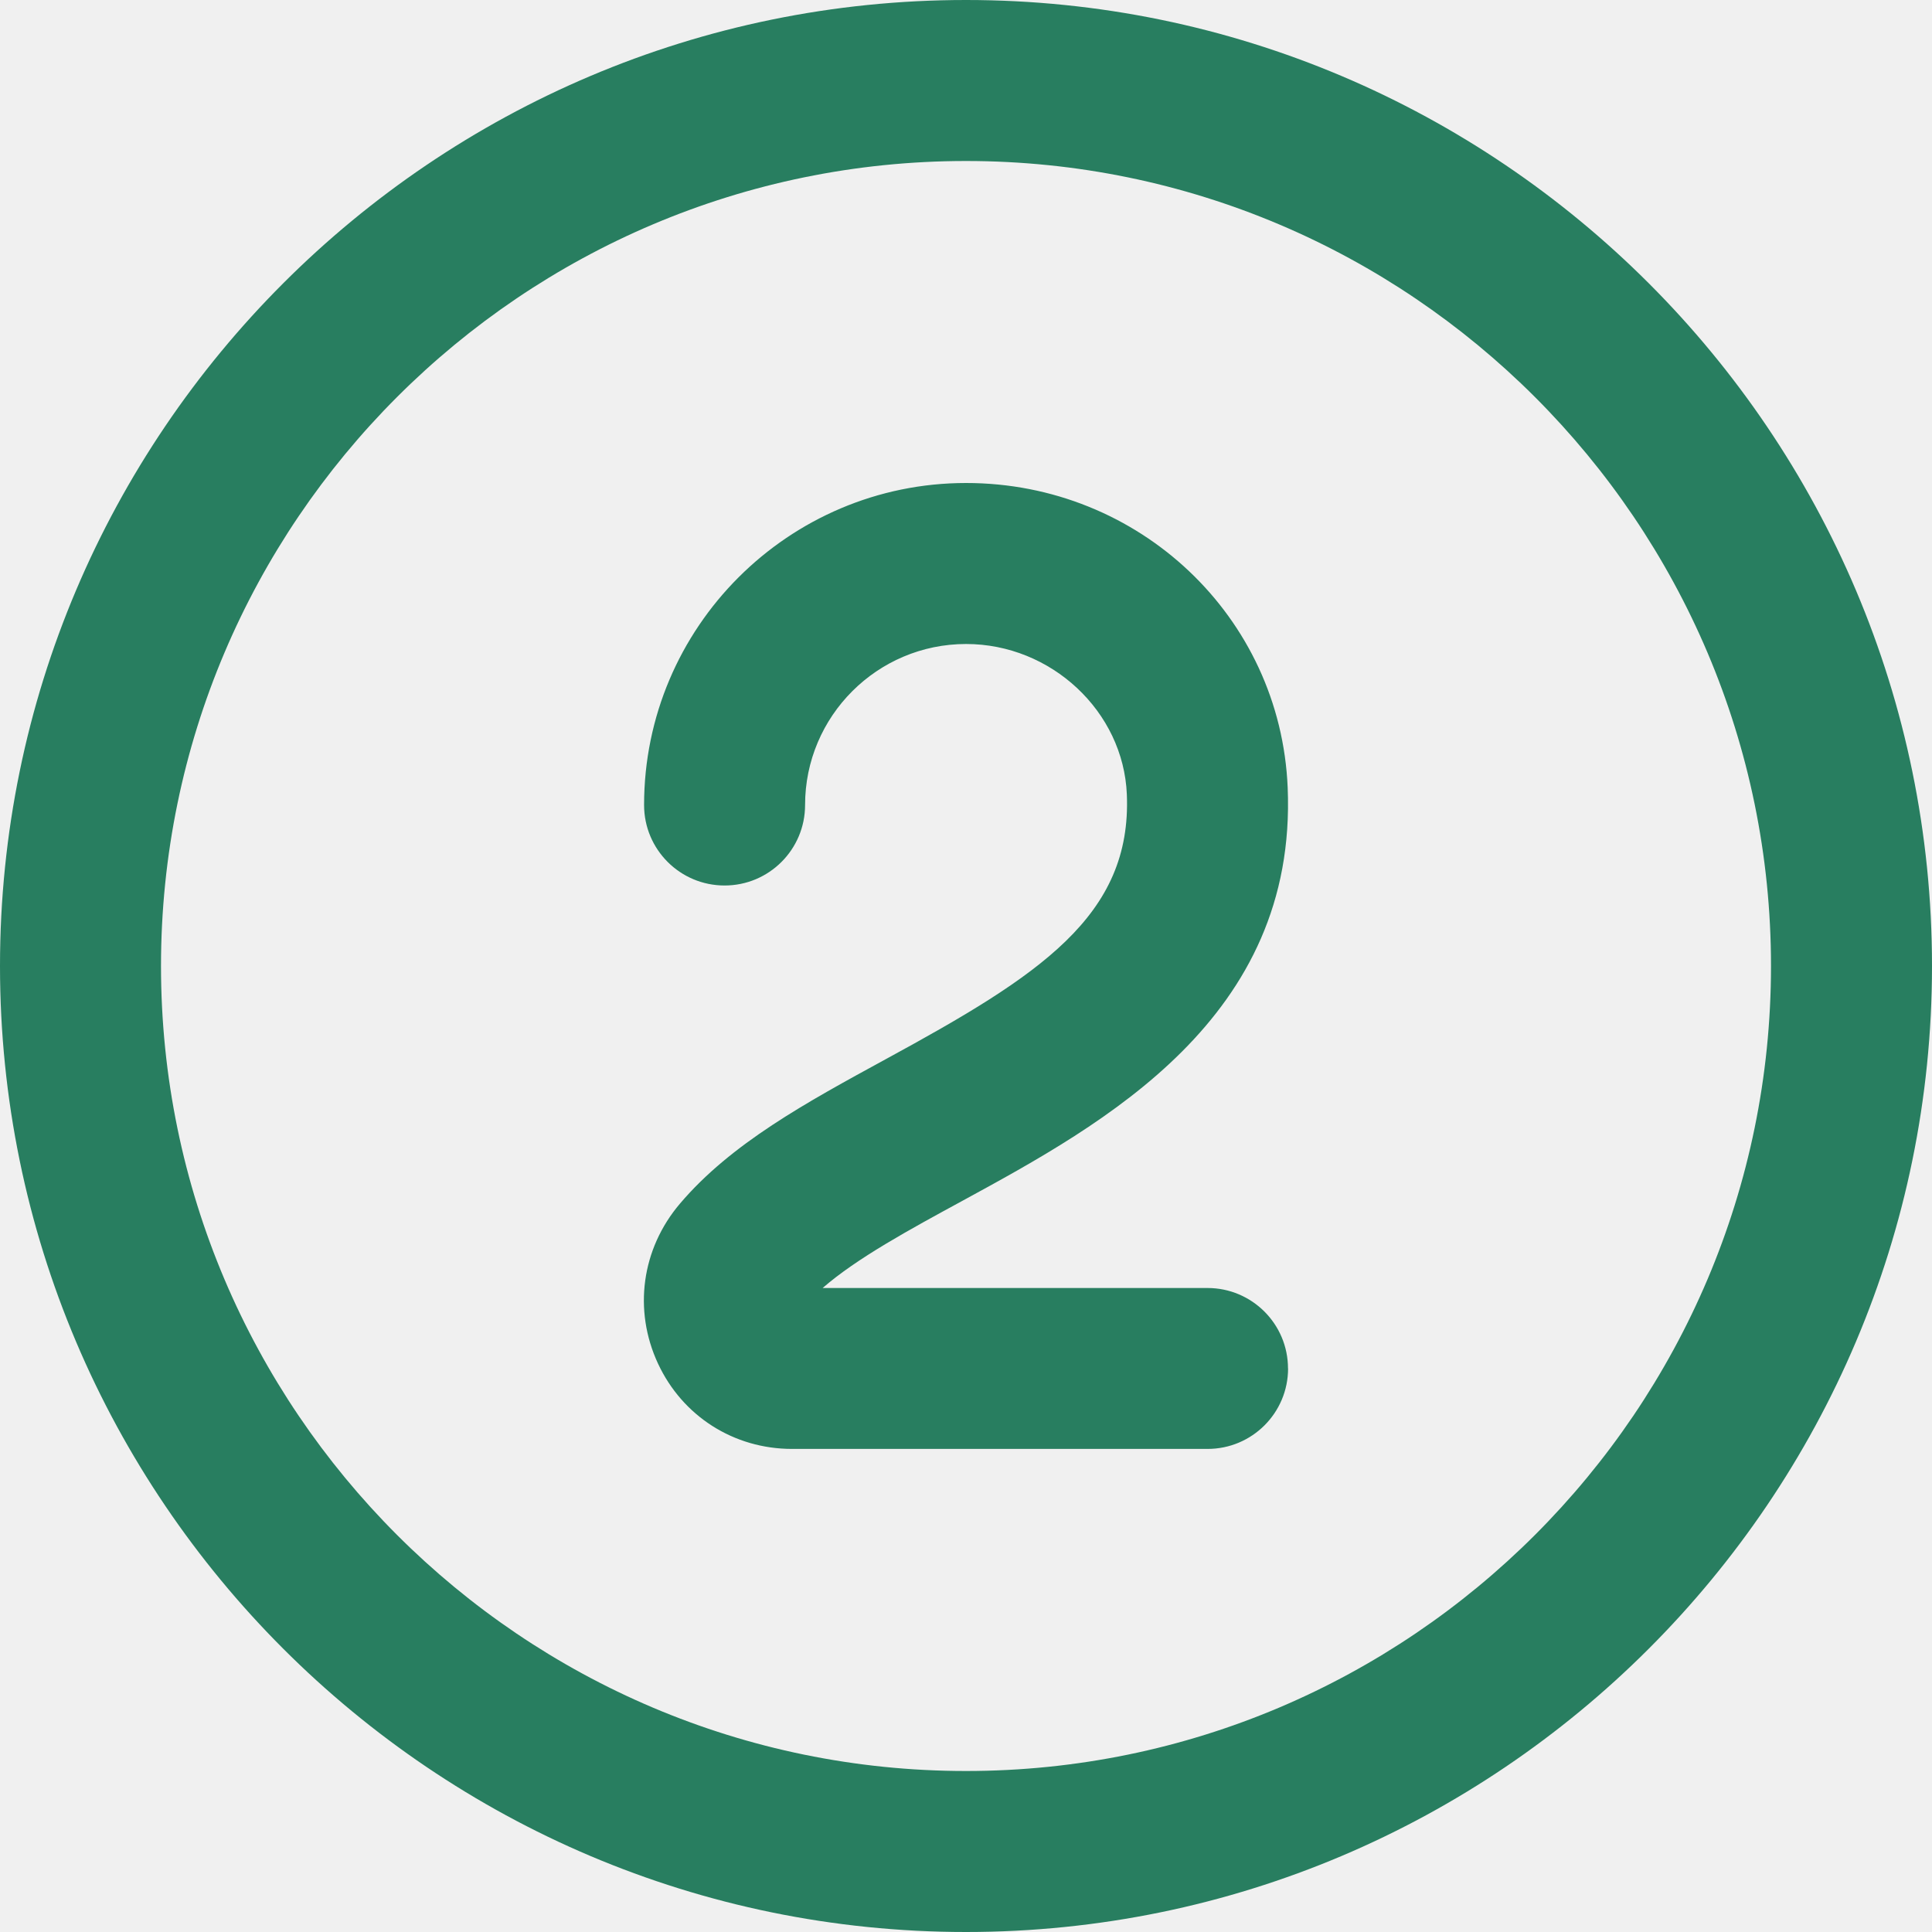
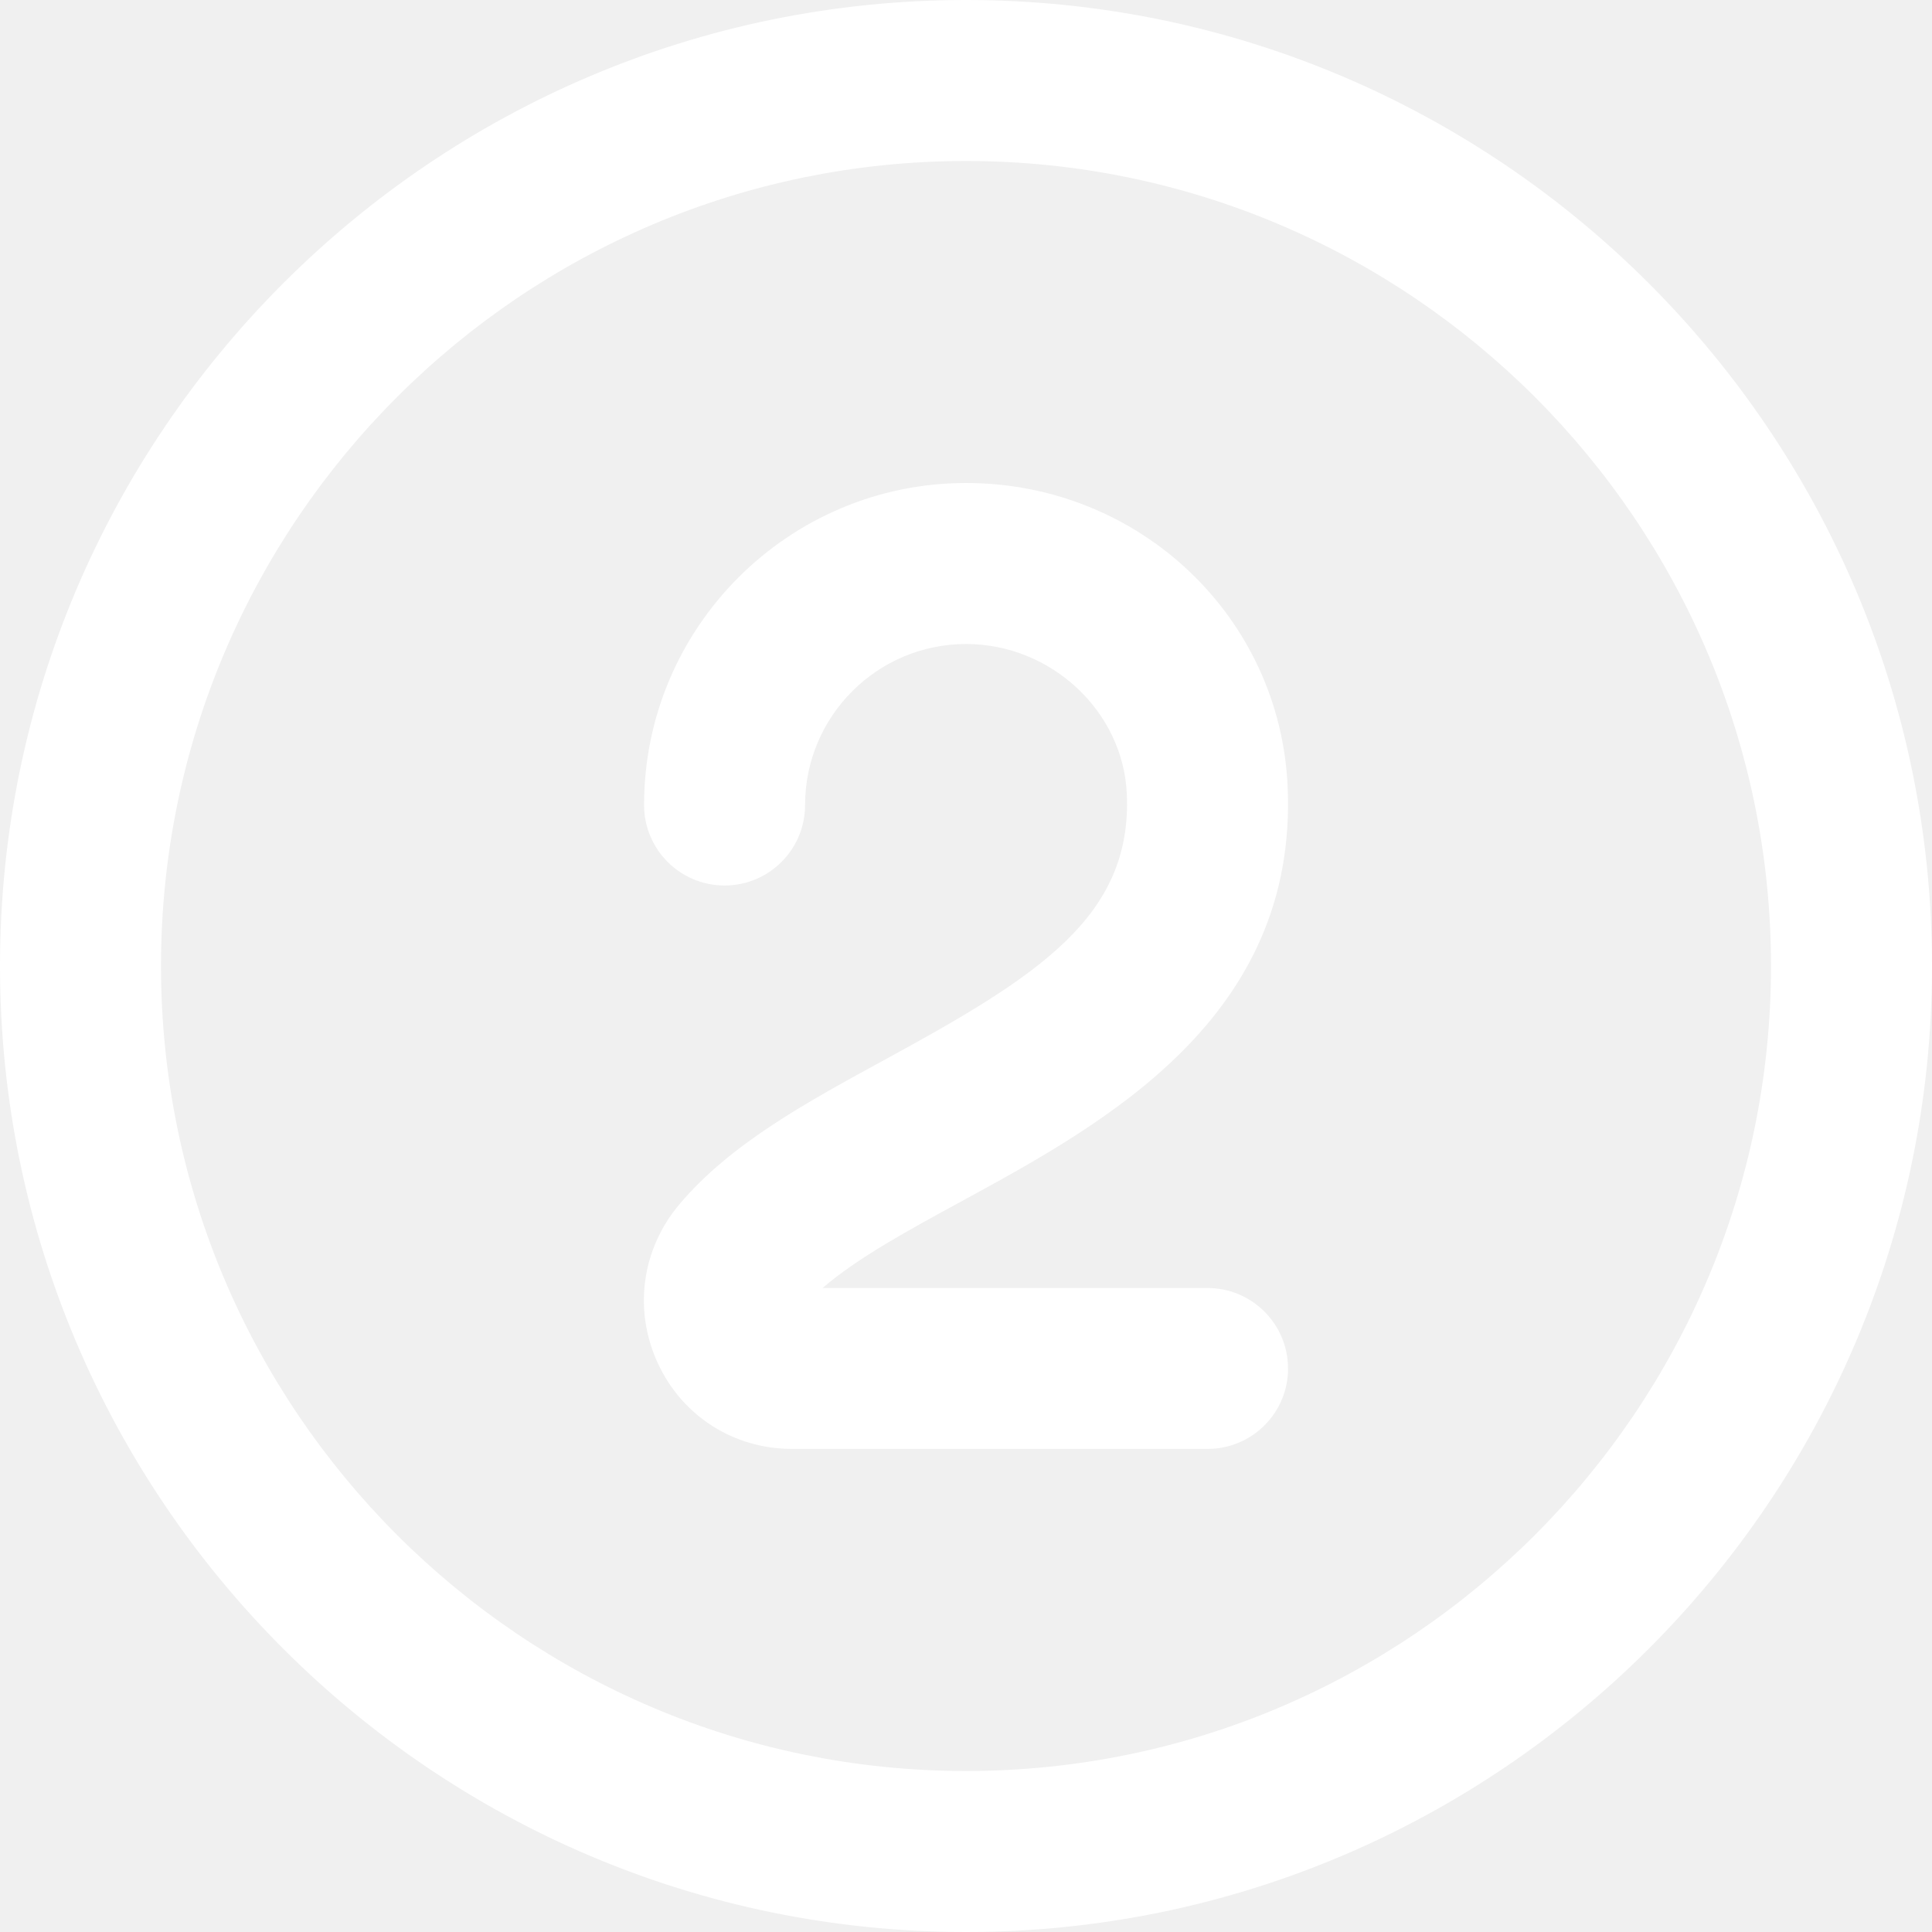
- <svg xmlns="http://www.w3.org/2000/svg" fill="#287e60" id="Layer_1" height="512" viewBox="0 0 24 24" width="512" data-name="Layer 1">
+ <svg xmlns="http://www.w3.org/2000/svg" fill="#FFFFFF" id="Layer_1" height="512" viewBox="0 0 24 24" width="512" data-name="Layer 1">
  <path d="m12 24c-6.617 0-12-5.383-12-12s5.383-12 12-12 12 5.383 12 12-5.383 12-12 12zm0-22c-5.514 0-10 4.486-10 10s4.486 10 10 10 10-4.486 10-10-4.486-10-10-10zm4 15c0-.553-.448-1-1-1h-4.781c.426-.37 1.069-.72 1.742-1.086 1.754-.956 4.156-2.265 4.035-5.131-.089-2.121-1.844-3.783-3.995-3.783-2.206 0-4 1.794-4 4 0 .553.448 1 1 1s1-.447 1-1c0-1.103.897-2 2-2 1.058 0 1.954.838 1.997 1.867.064 1.513-1.088 2.253-2.994 3.29-.99.54-1.925 1.049-2.559 1.797-.475.56-.58 1.319-.272 1.983.304.655.942 1.062 1.666 1.062h5.162c.552 0 1-.447 1-1z" />
</svg>
